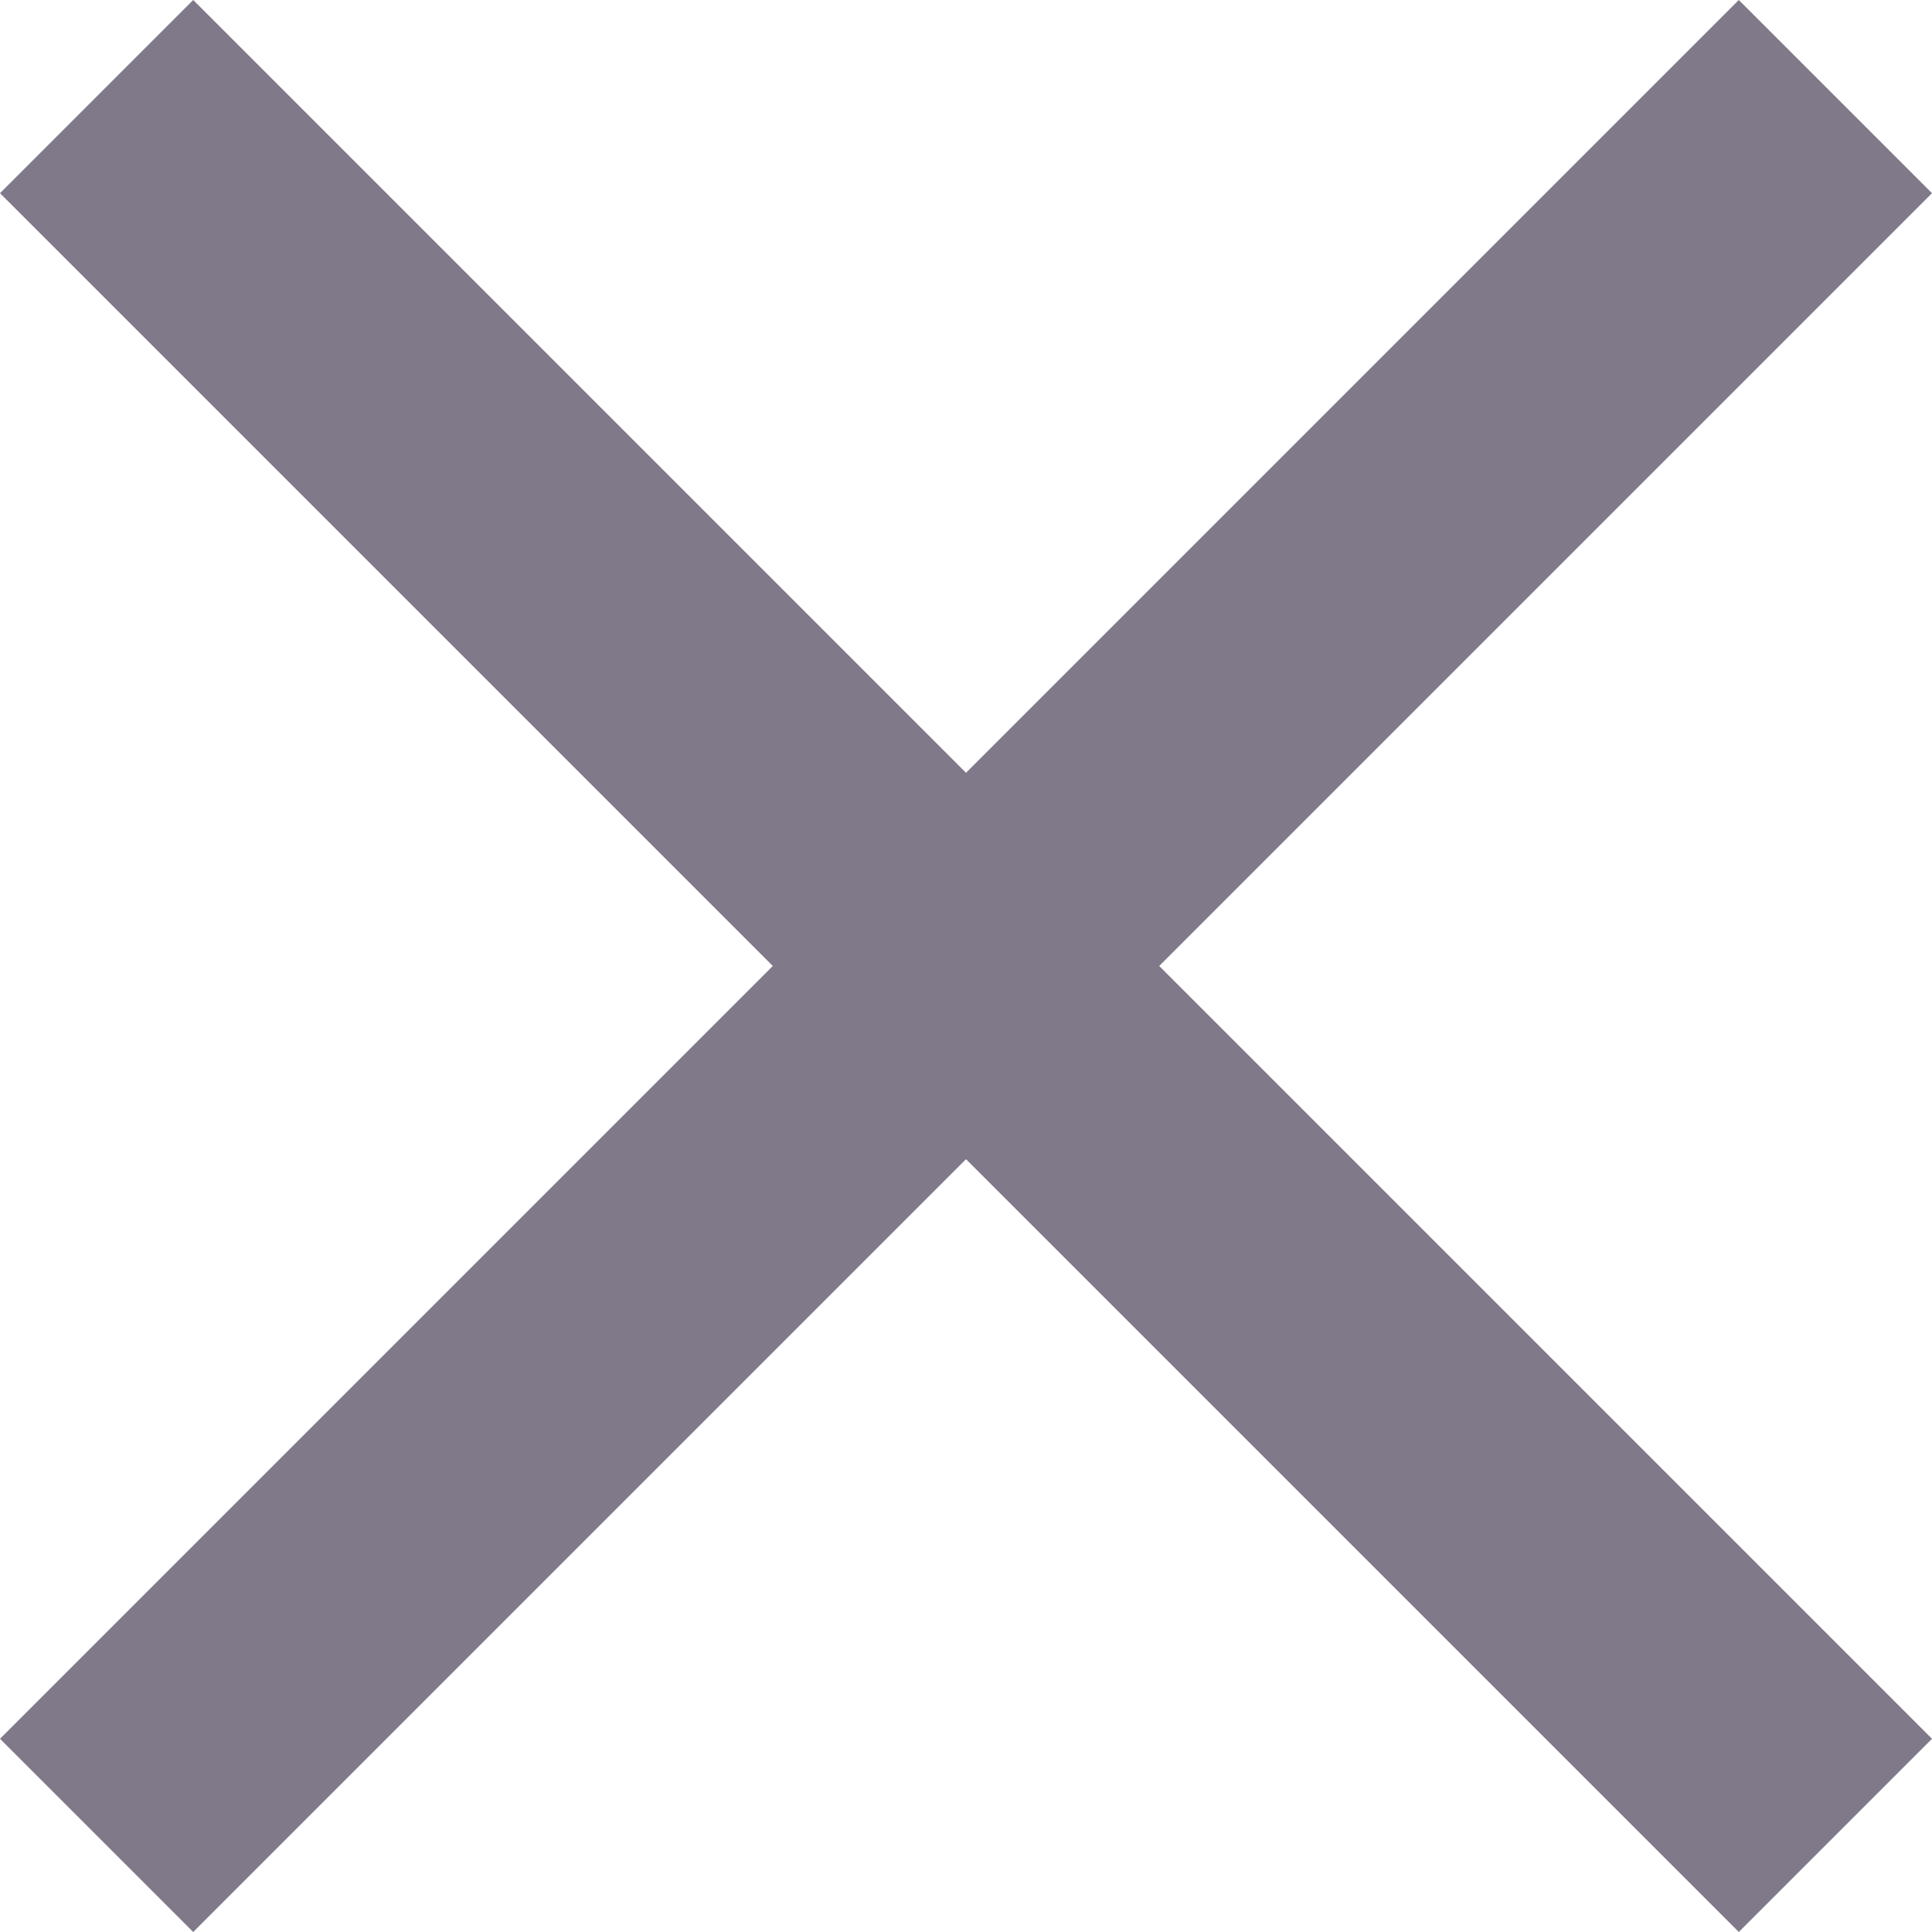
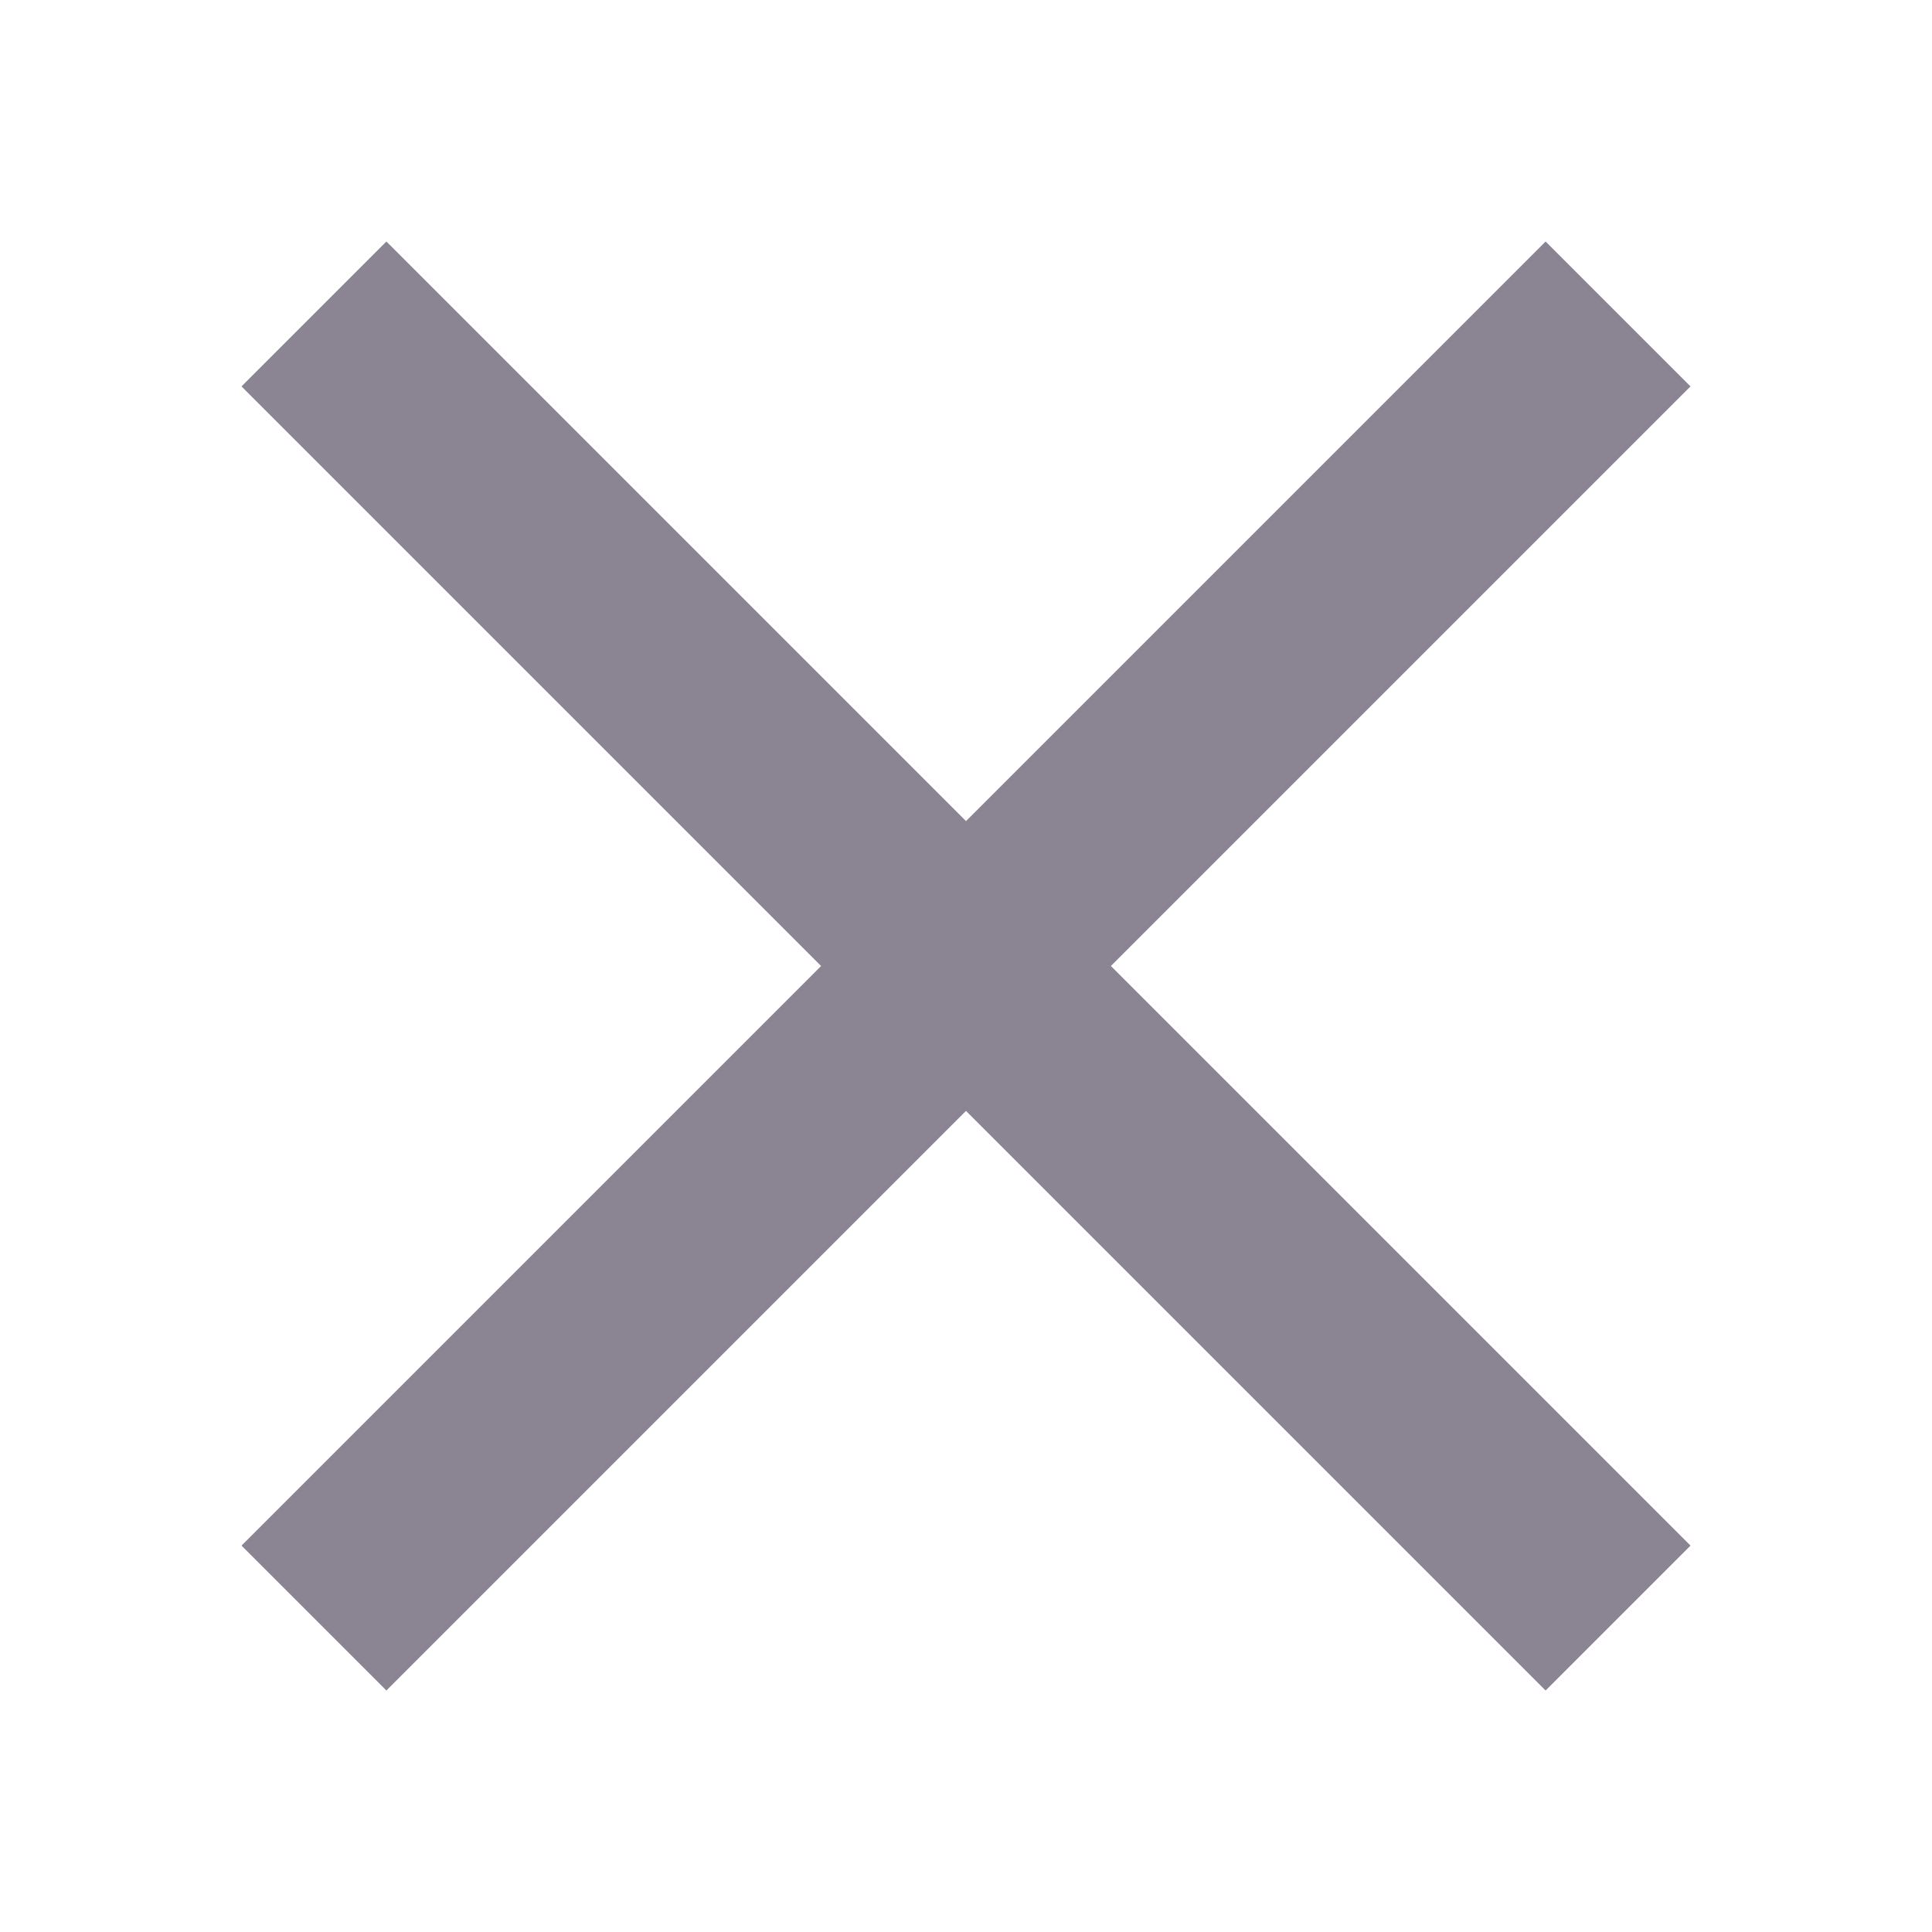
- <svg xmlns="http://www.w3.org/2000/svg" width="14" height="14" viewBox="0 0 14 14" fill="none">
-   <path fill-rule="evenodd" clip-rule="evenodd" d="M14 1.4L12.6 0L7 5.6L1.4 0L0 1.4L5.6 7L0 12.6L1.4 14L7 8.4L12.6 14L14 12.6L8.4 7L14 1.4Z" fill="#7F7989" />
+ <svg xmlns="http://www.w3.org/2000/svg" width="24" height="24" viewBox="0 0 24 24" fill="none">
+   <path fill-rule="evenodd" clip-rule="evenodd" d="M21 4.8L19.2 3L12 10.2L4.8 3L3 4.8L10.2 12L3 19.2L4.8 21L12 13.8L19.2 21L21 19.2L13.8 12L21 4.8Z" fill="#8A8493" />
</svg>
